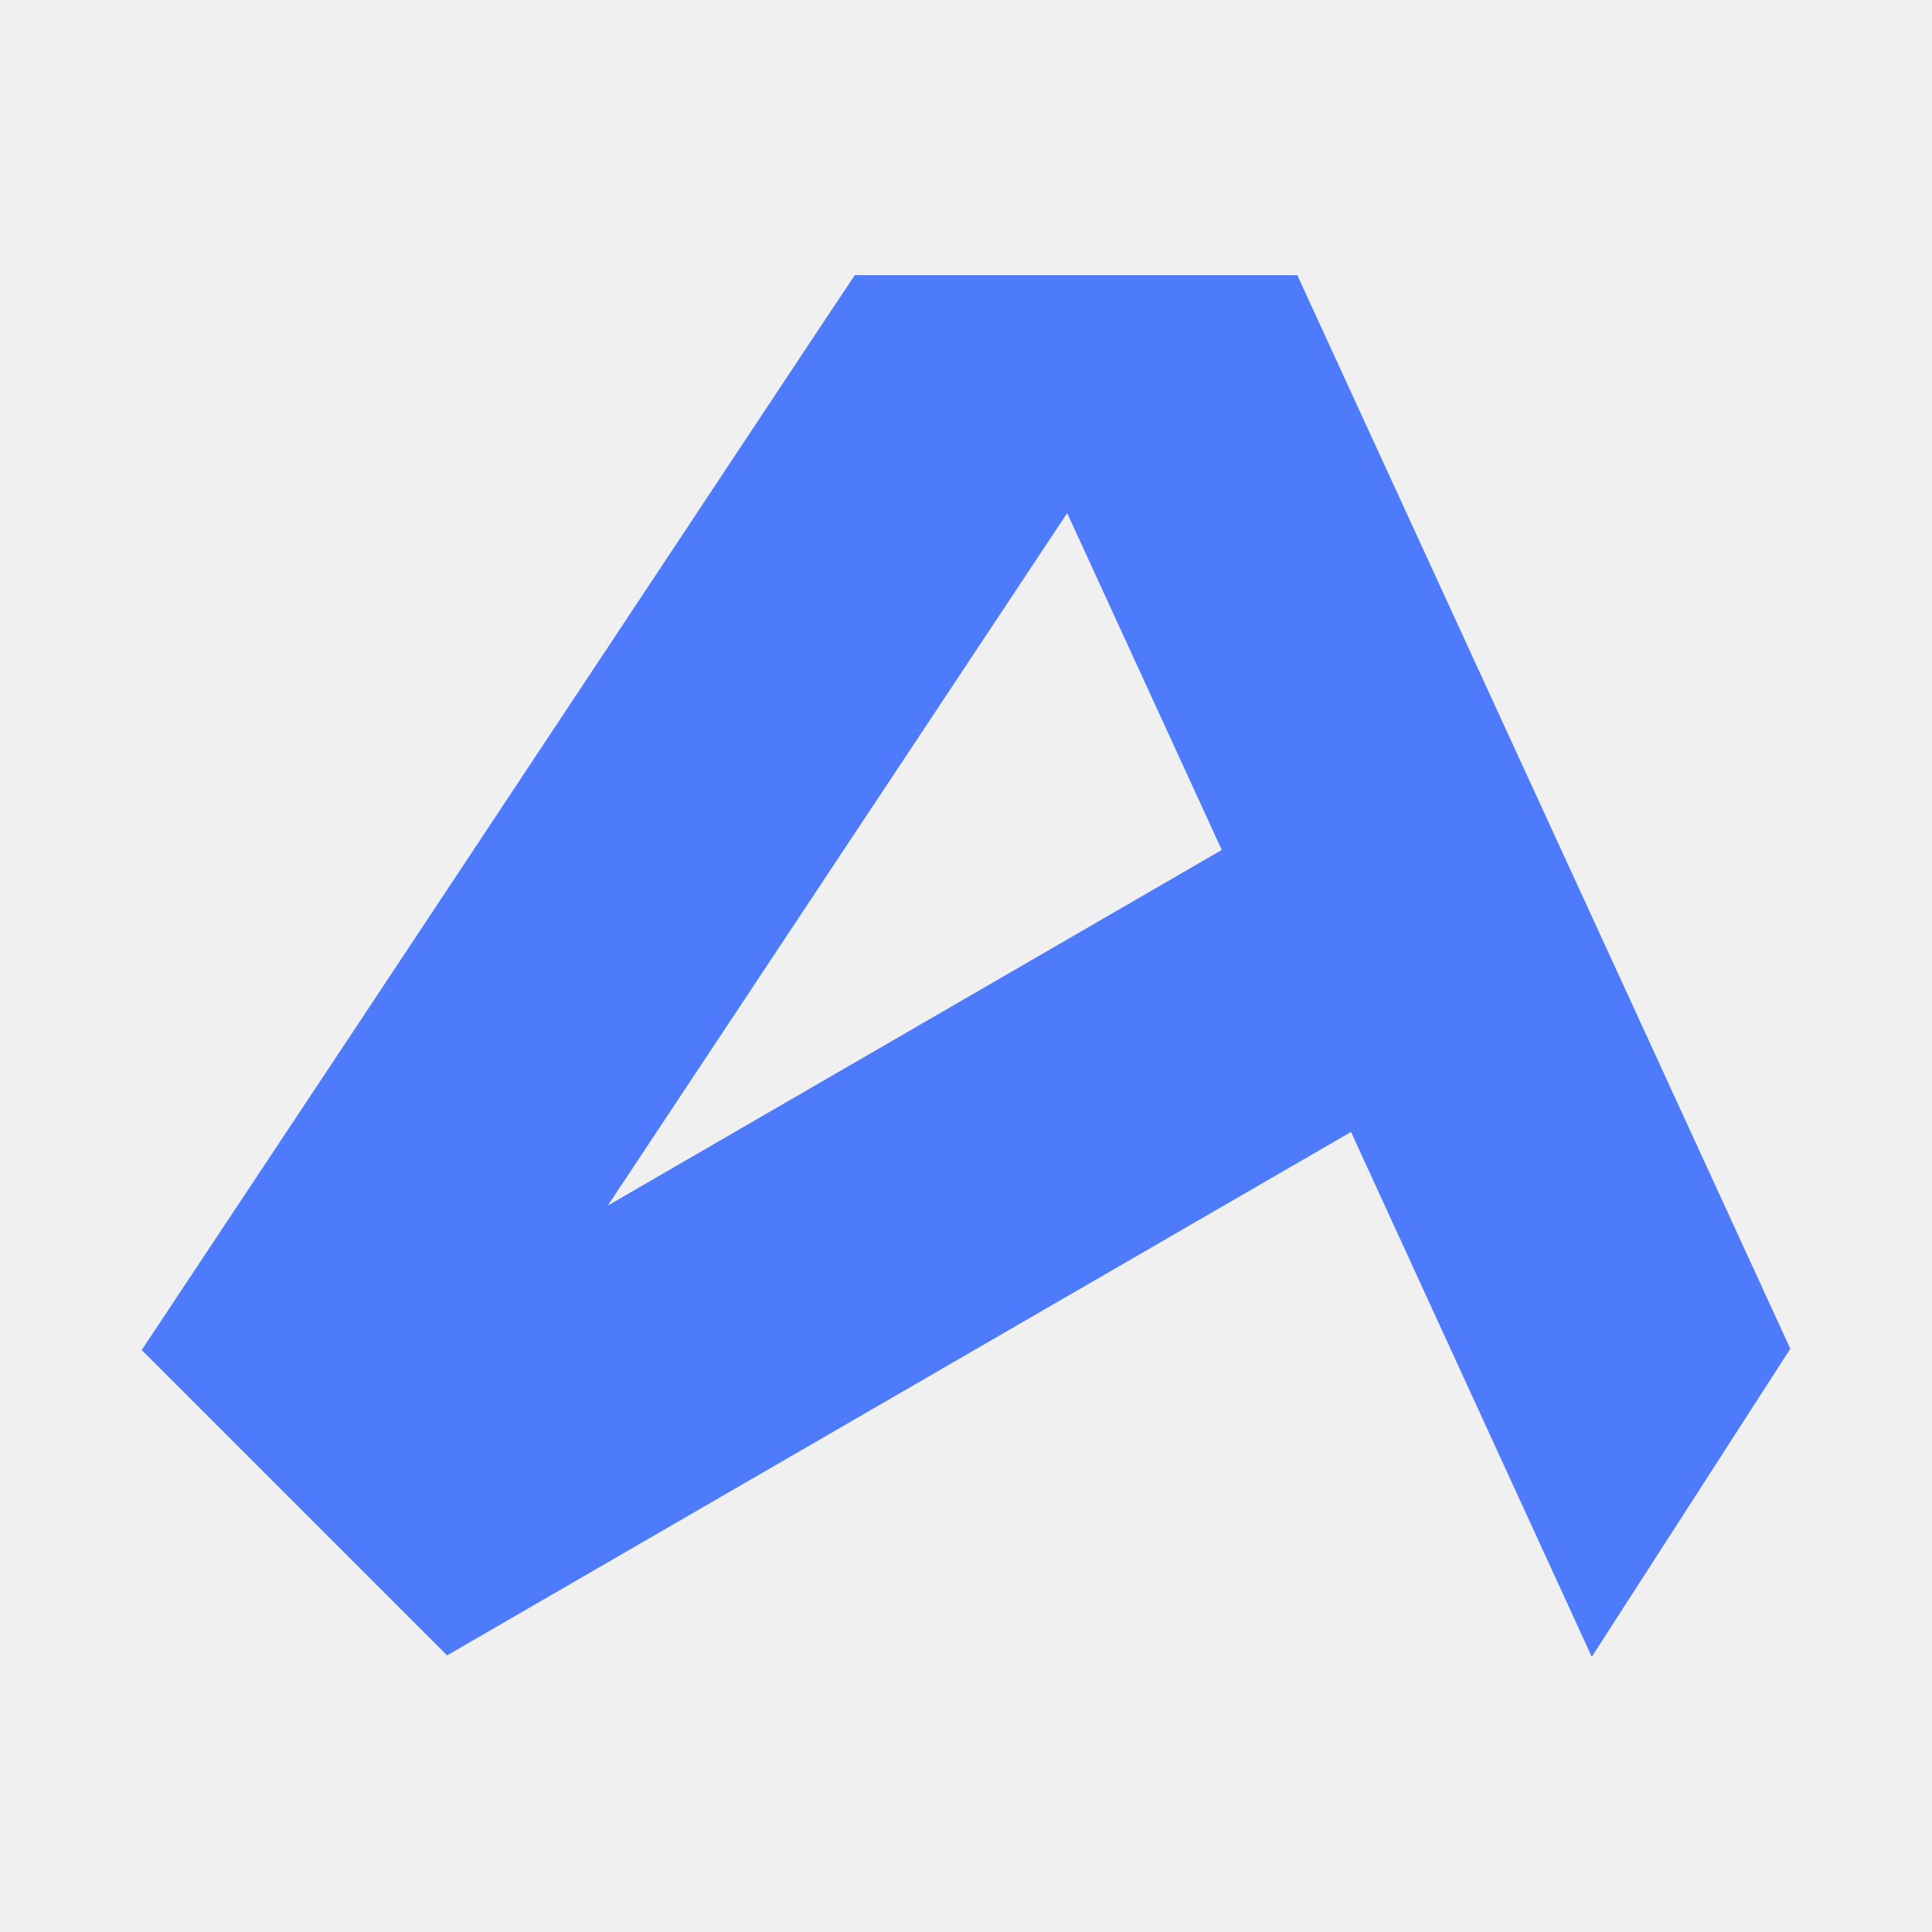
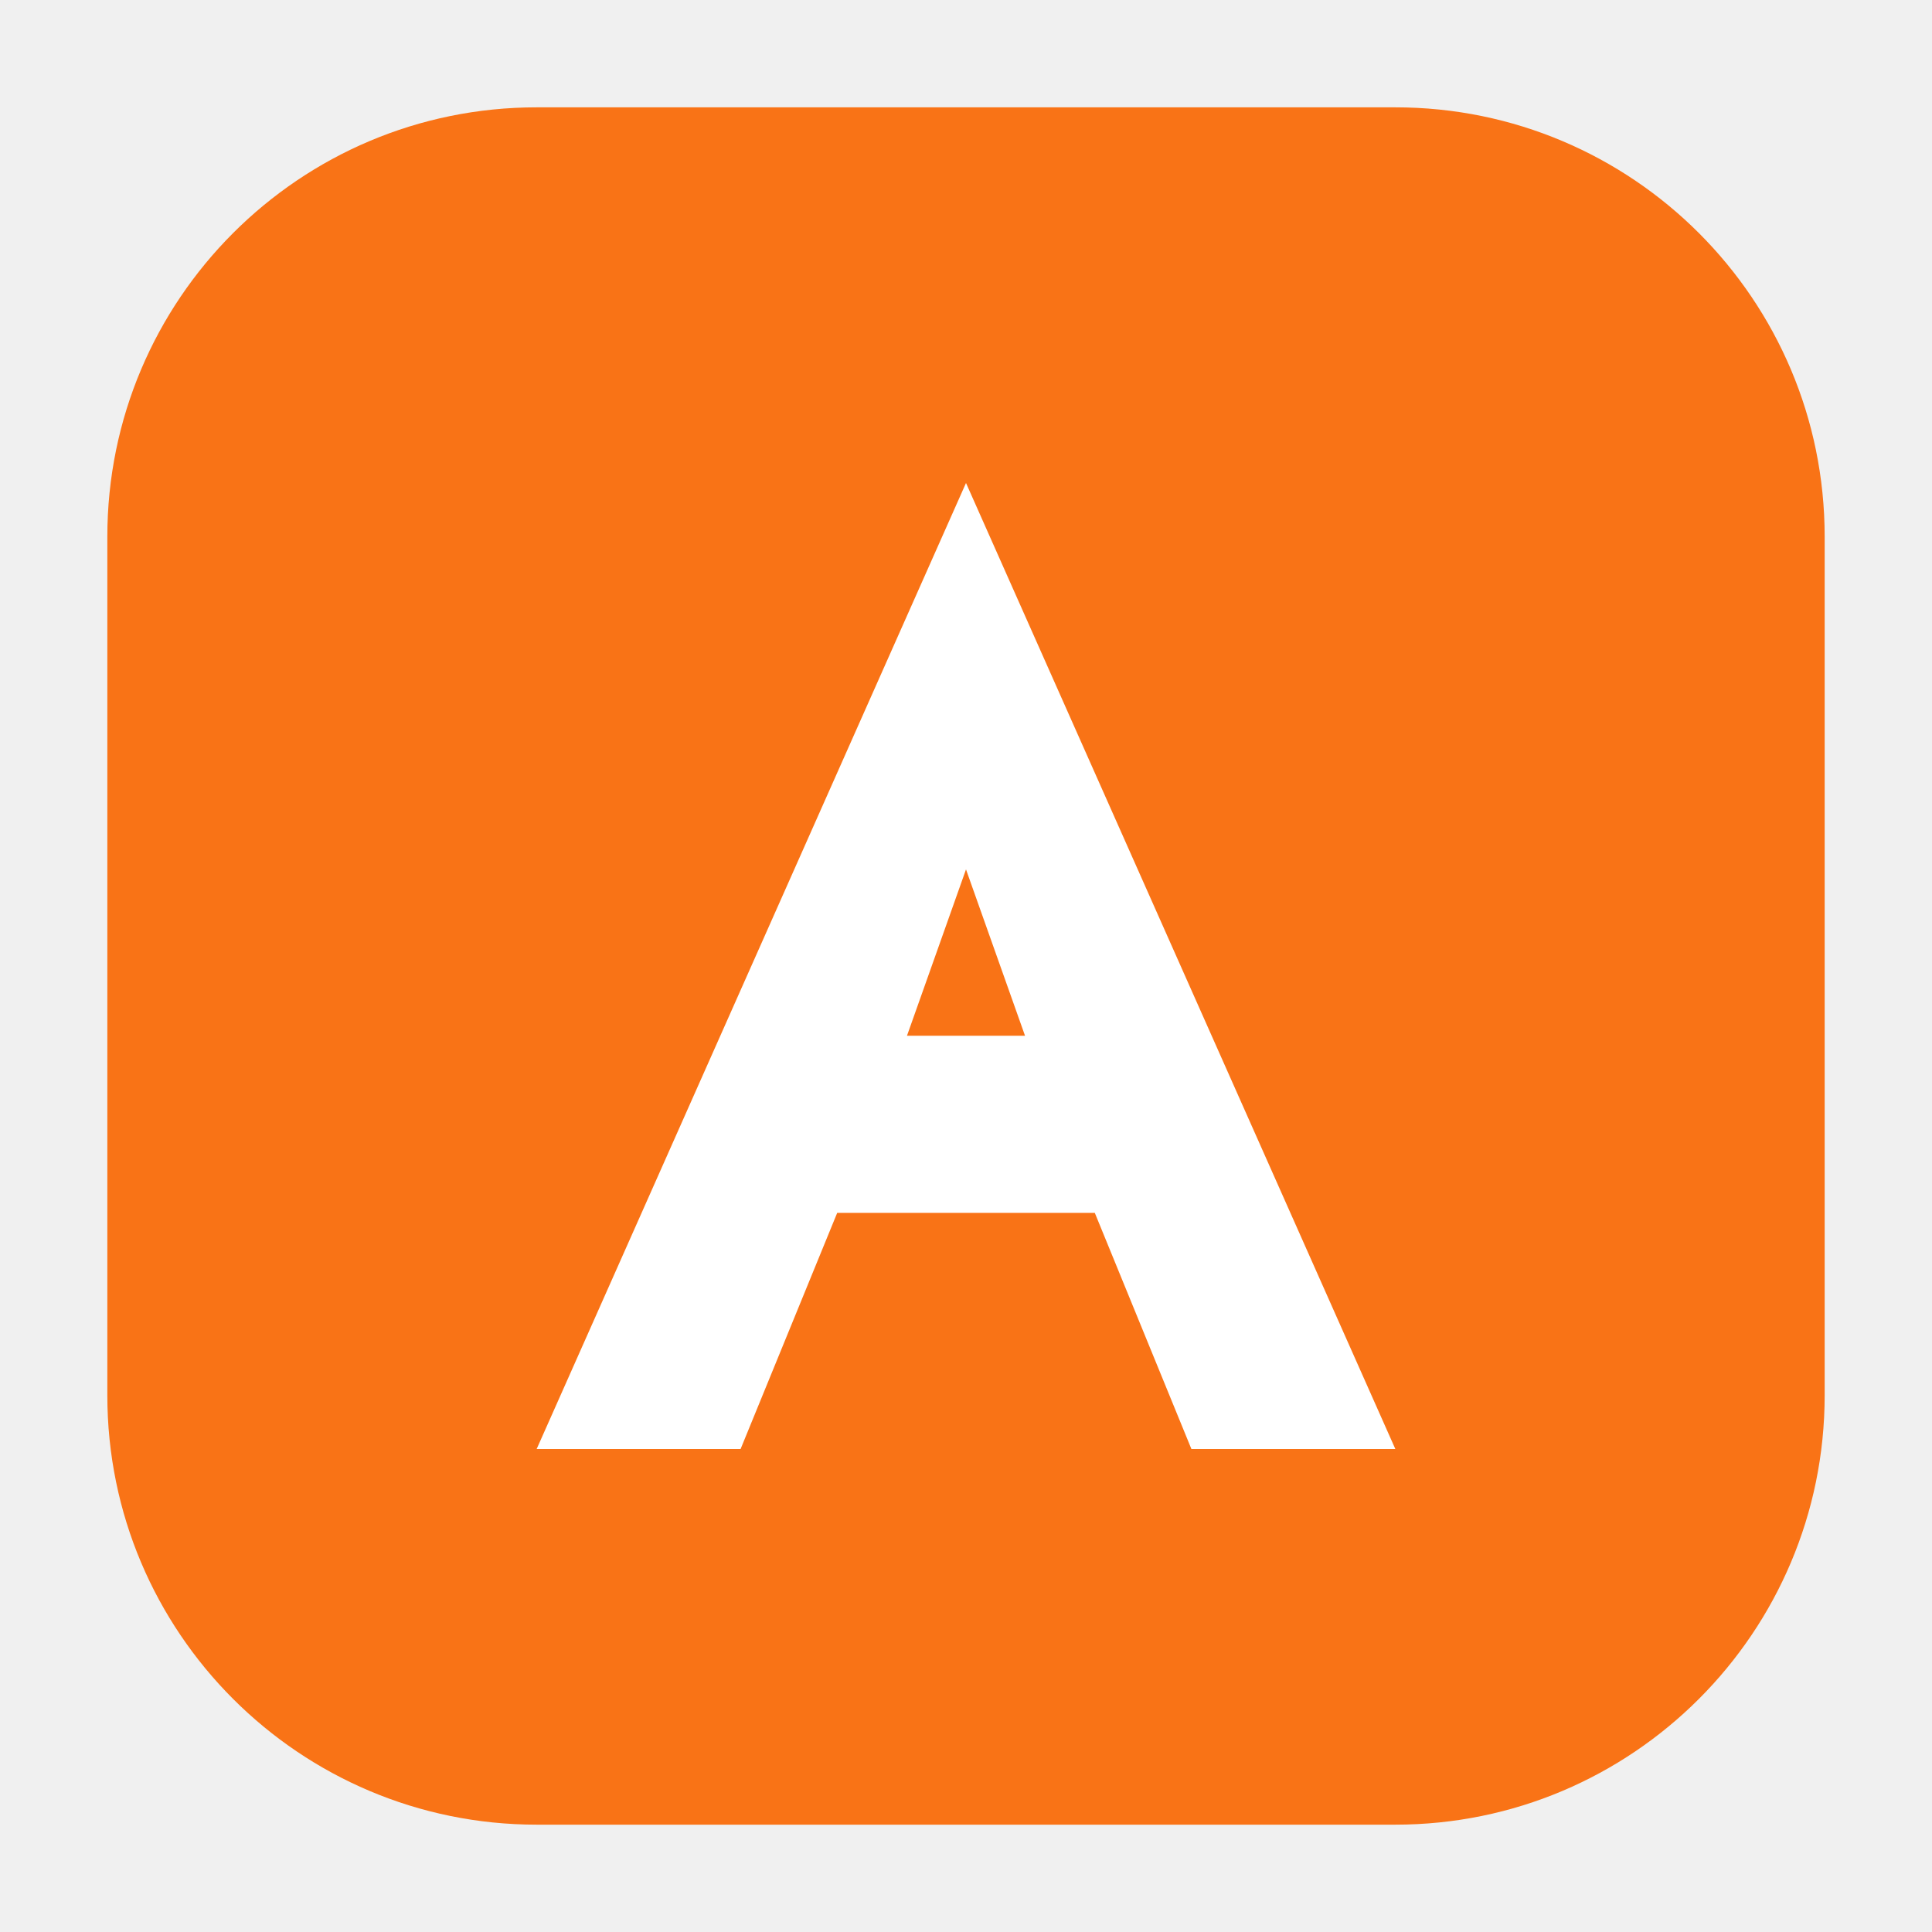
- <svg xmlns="http://www.w3.org/2000/svg" viewBox="-10 -19.42 136.34 136.34" role="img" aria-label="ArtCraft">
-   <path fill="#4e7bfb" d="M104.28,49.49L81.55,0h-31.23l-3.17,4.76L14.75,53.63,0,75.85l21.55,21.55,63.79-36.94,16.99,37.04,14.01-21.74-12.06-26.27ZM32.89,65.66l32.42-48.87,10.91,23.77-43.32,25.09Z" />
+ <svg xmlns="http://www.w3.org/2000/svg" viewBox="0 0 36 36" width="36" height="36">
+   <rect x="2" y="2" width="32" height="32" rx="8" fill="#F97316" />
+   <path d="M18 9 L26 27 H22.2 L20.4 22.6 H15.6 L13.8 27 H10 Z M16.9 19.3 H19.1 L18 16.2 Z" fill="#FFFFFF" />
</svg>
